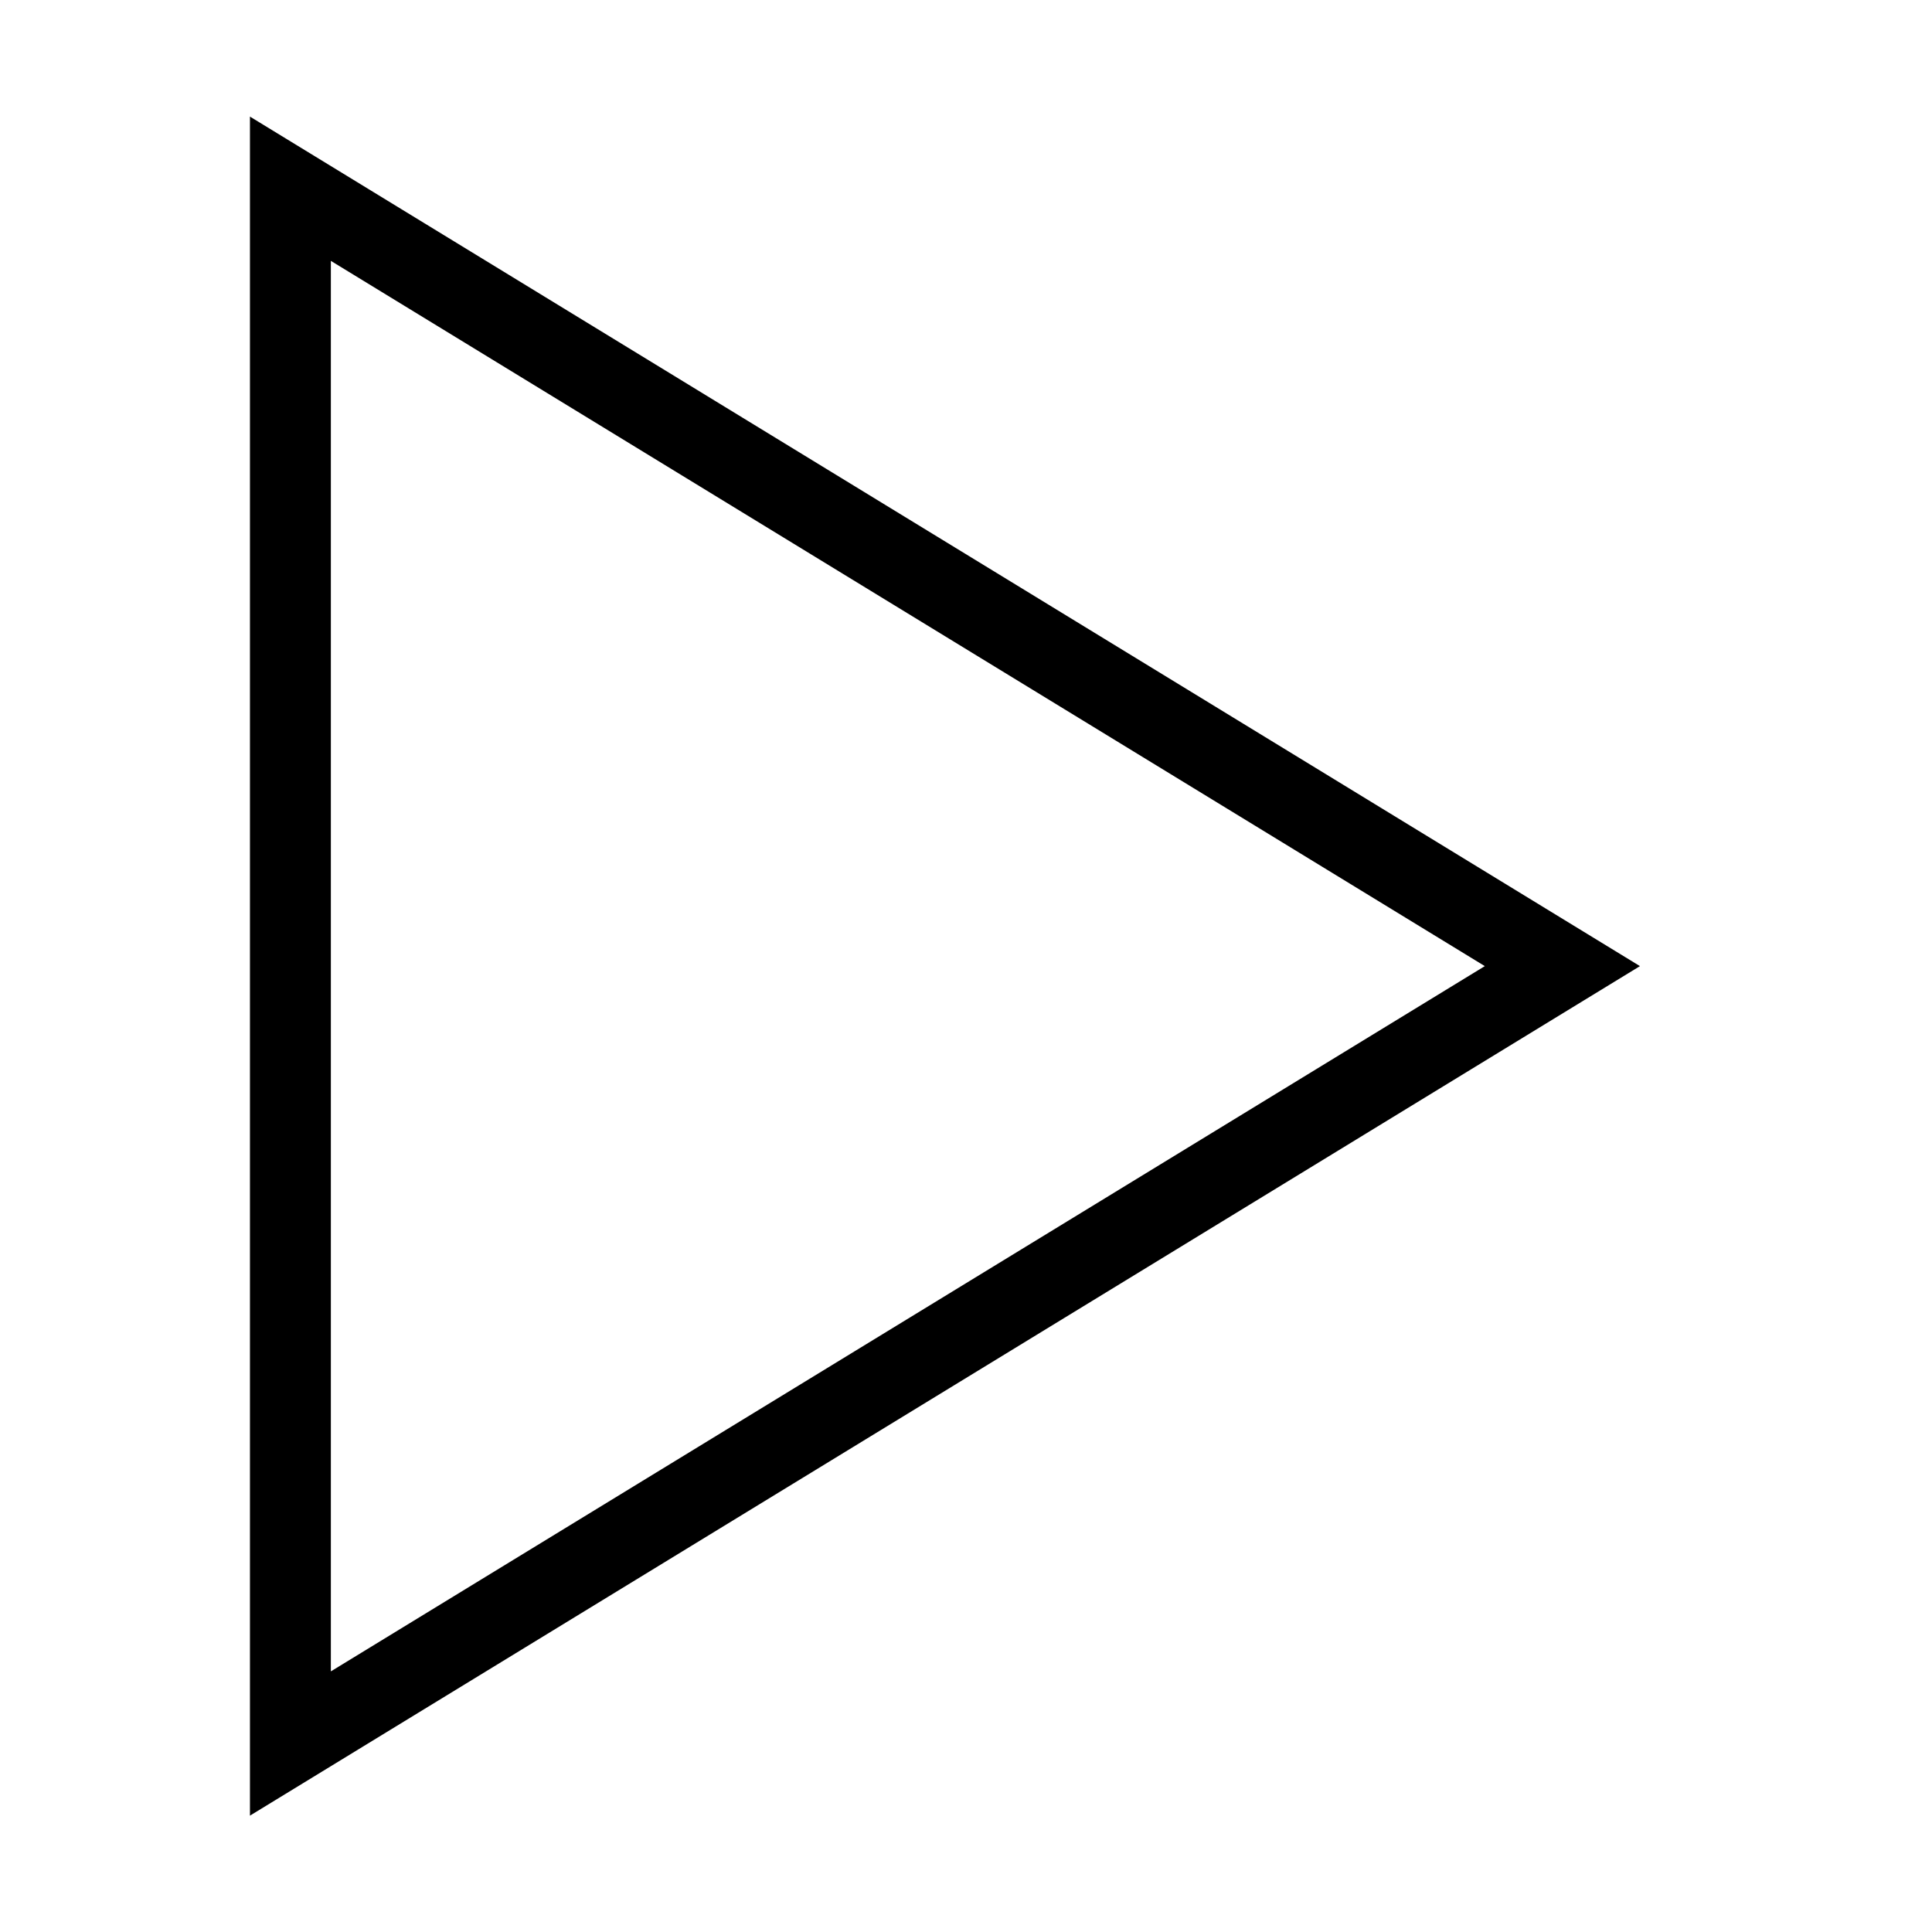
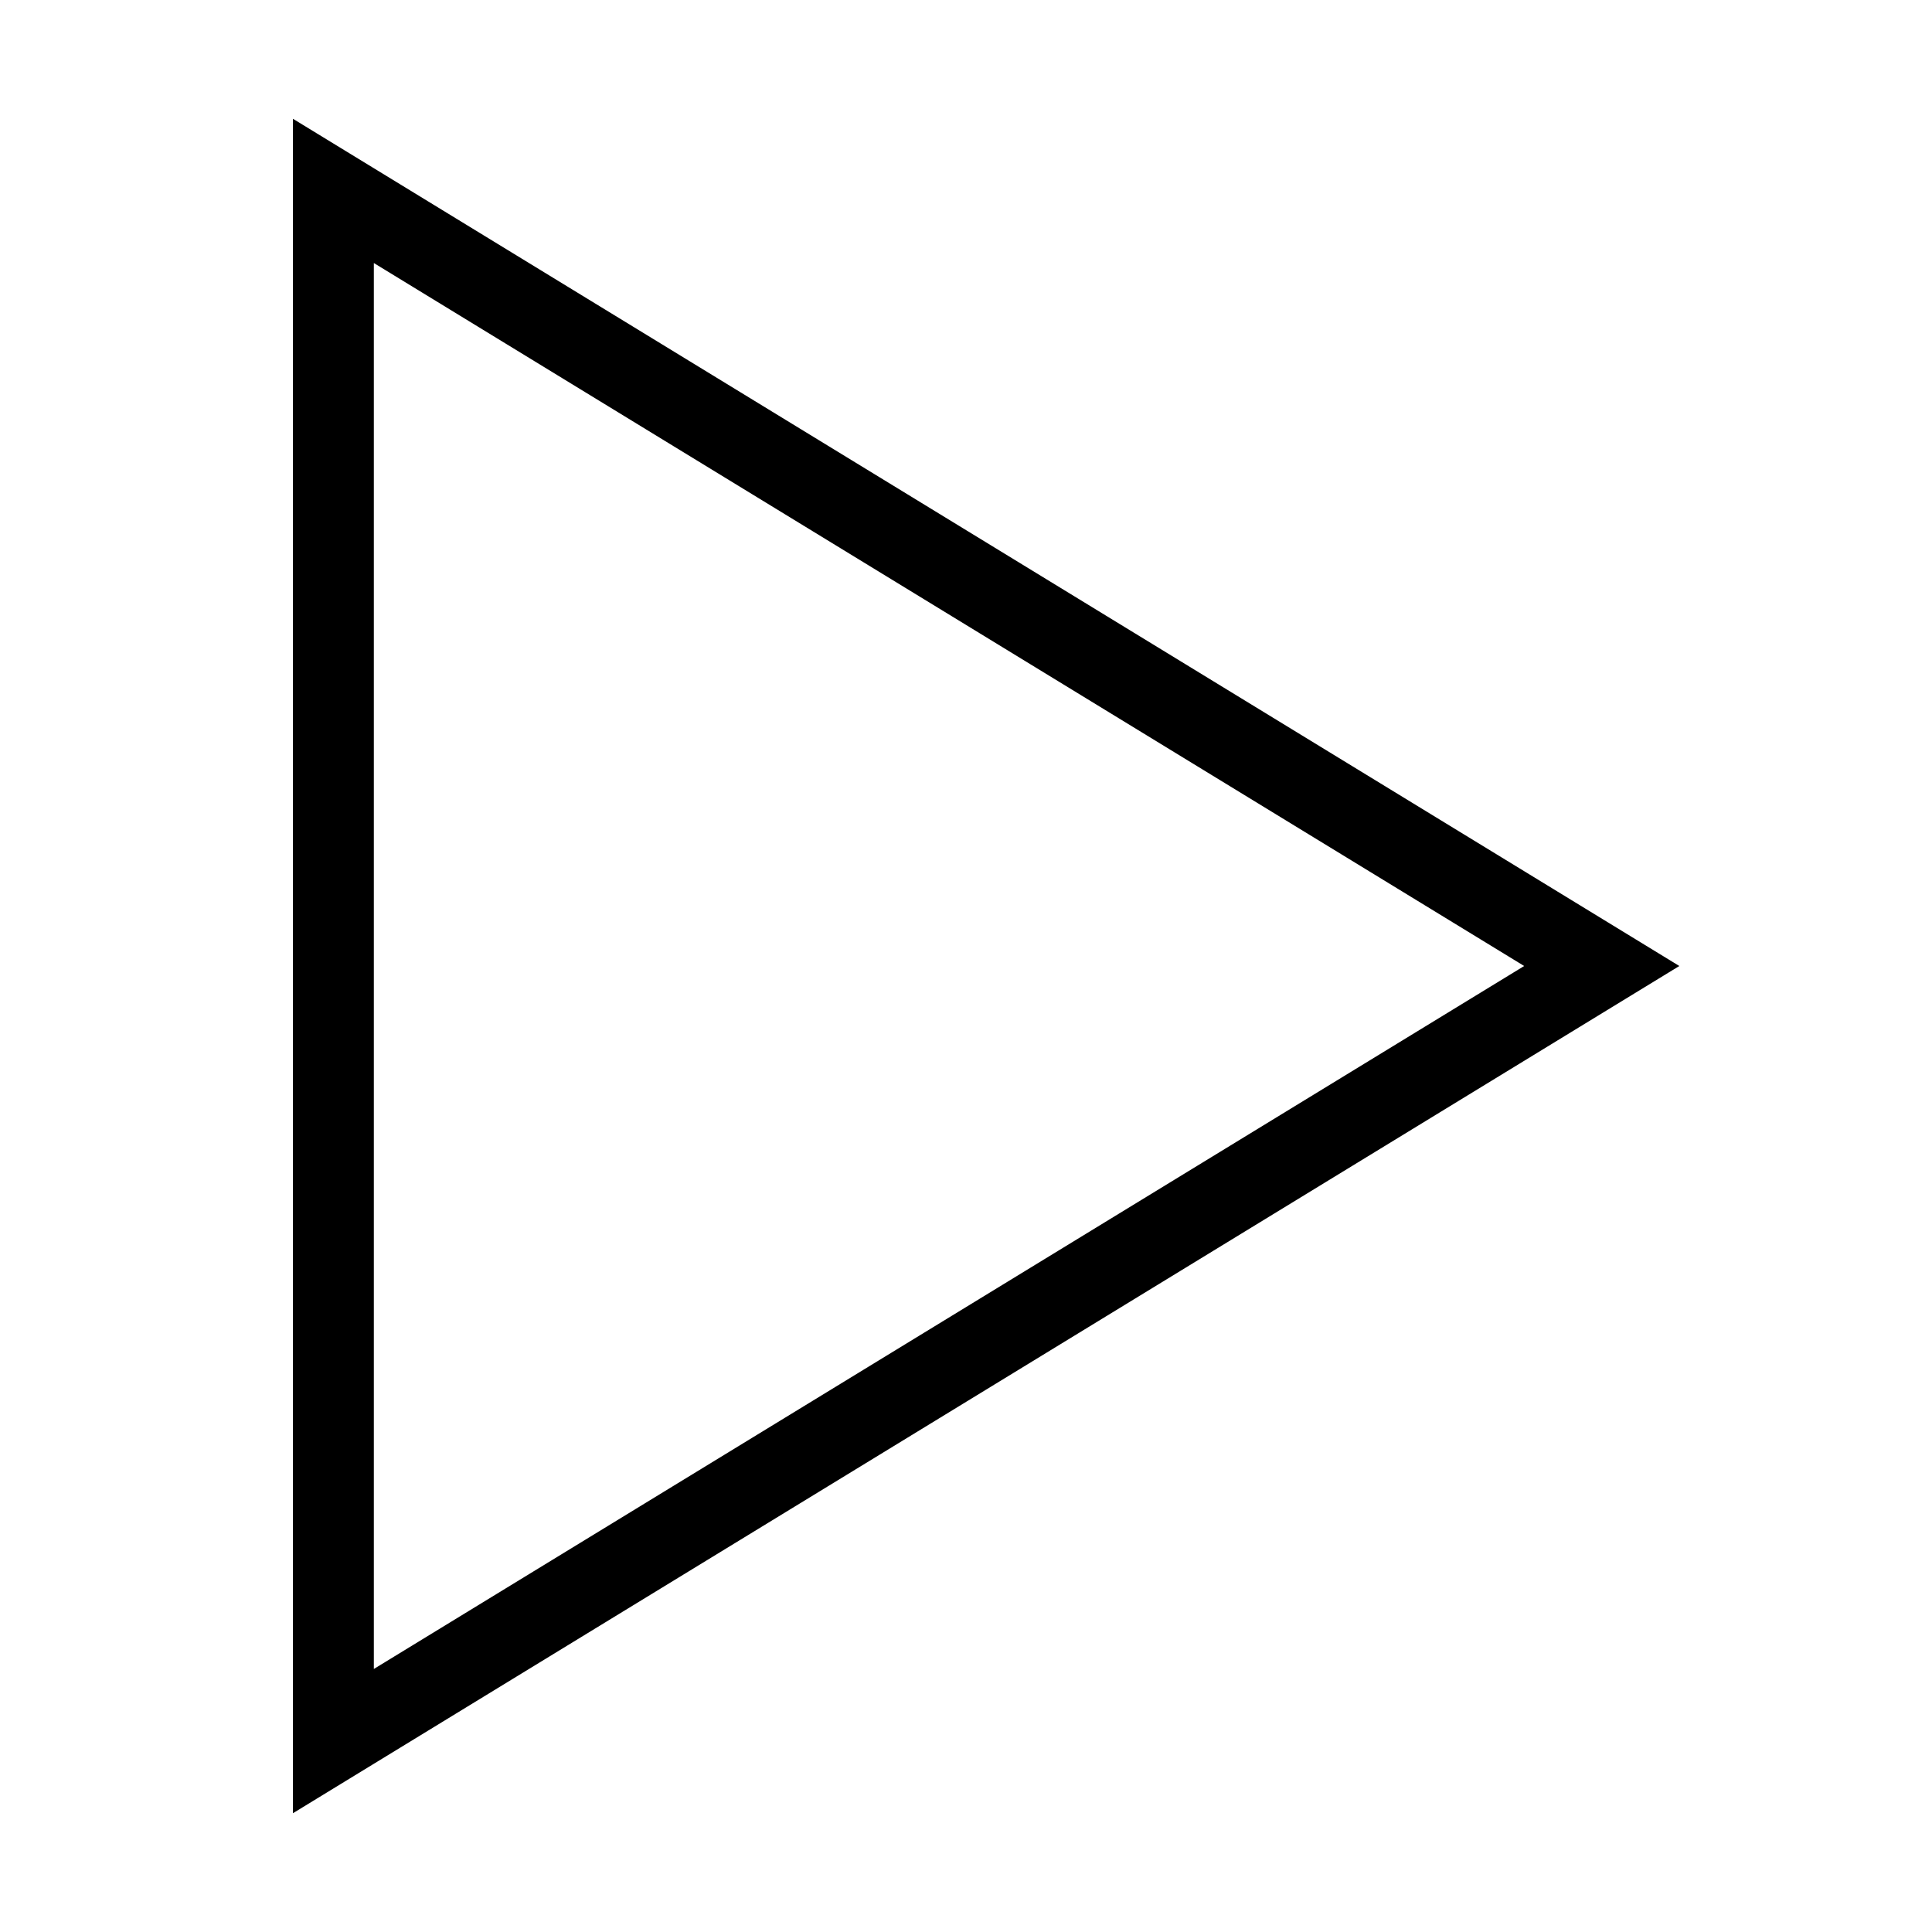
<svg xmlns="http://www.w3.org/2000/svg" width="16" height="16" stroke-width="0.67" viewBox="0 0 16 16">
-   <path fill="none" stroke="currentColor" stroke-width="0.67" d="m2.405 1.563 10.534 6.438-10.534 6.438Z" />
+   <path fill="none" stroke="currentColor" stroke-width="0.67" d="m2.761 1.581 10.504 6.419-10.504 6.419Z" />
</svg>
